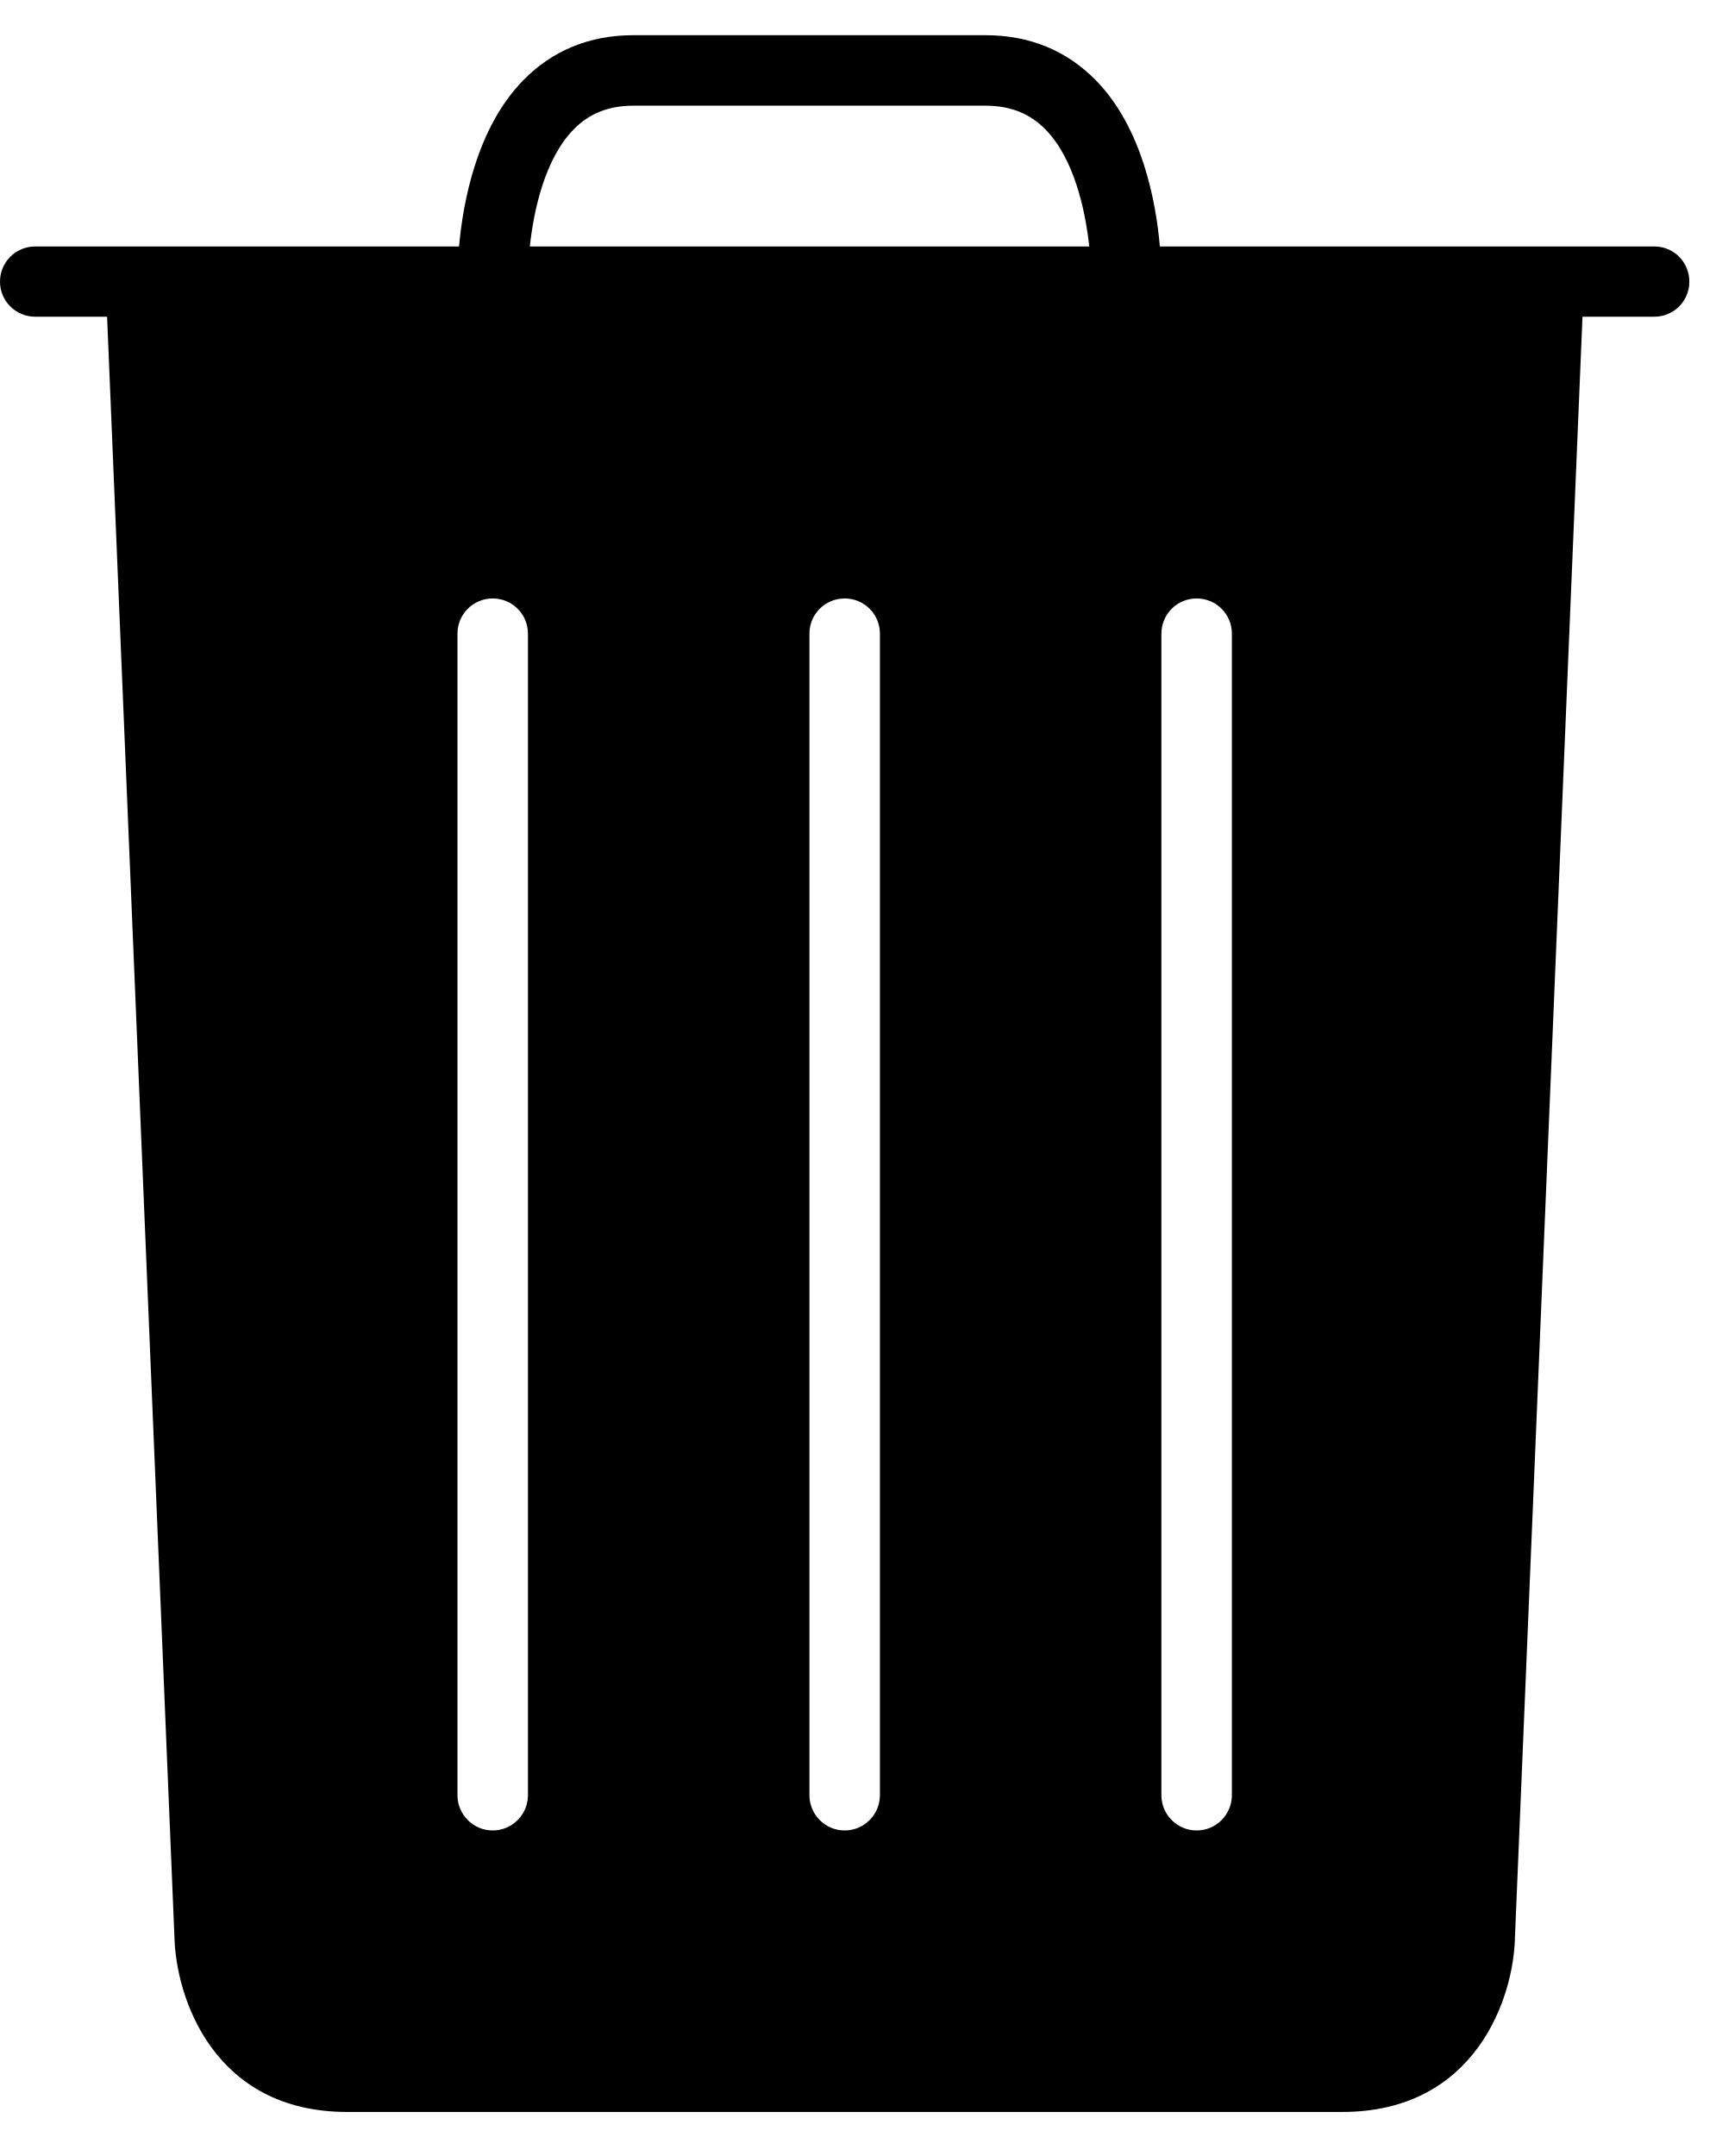
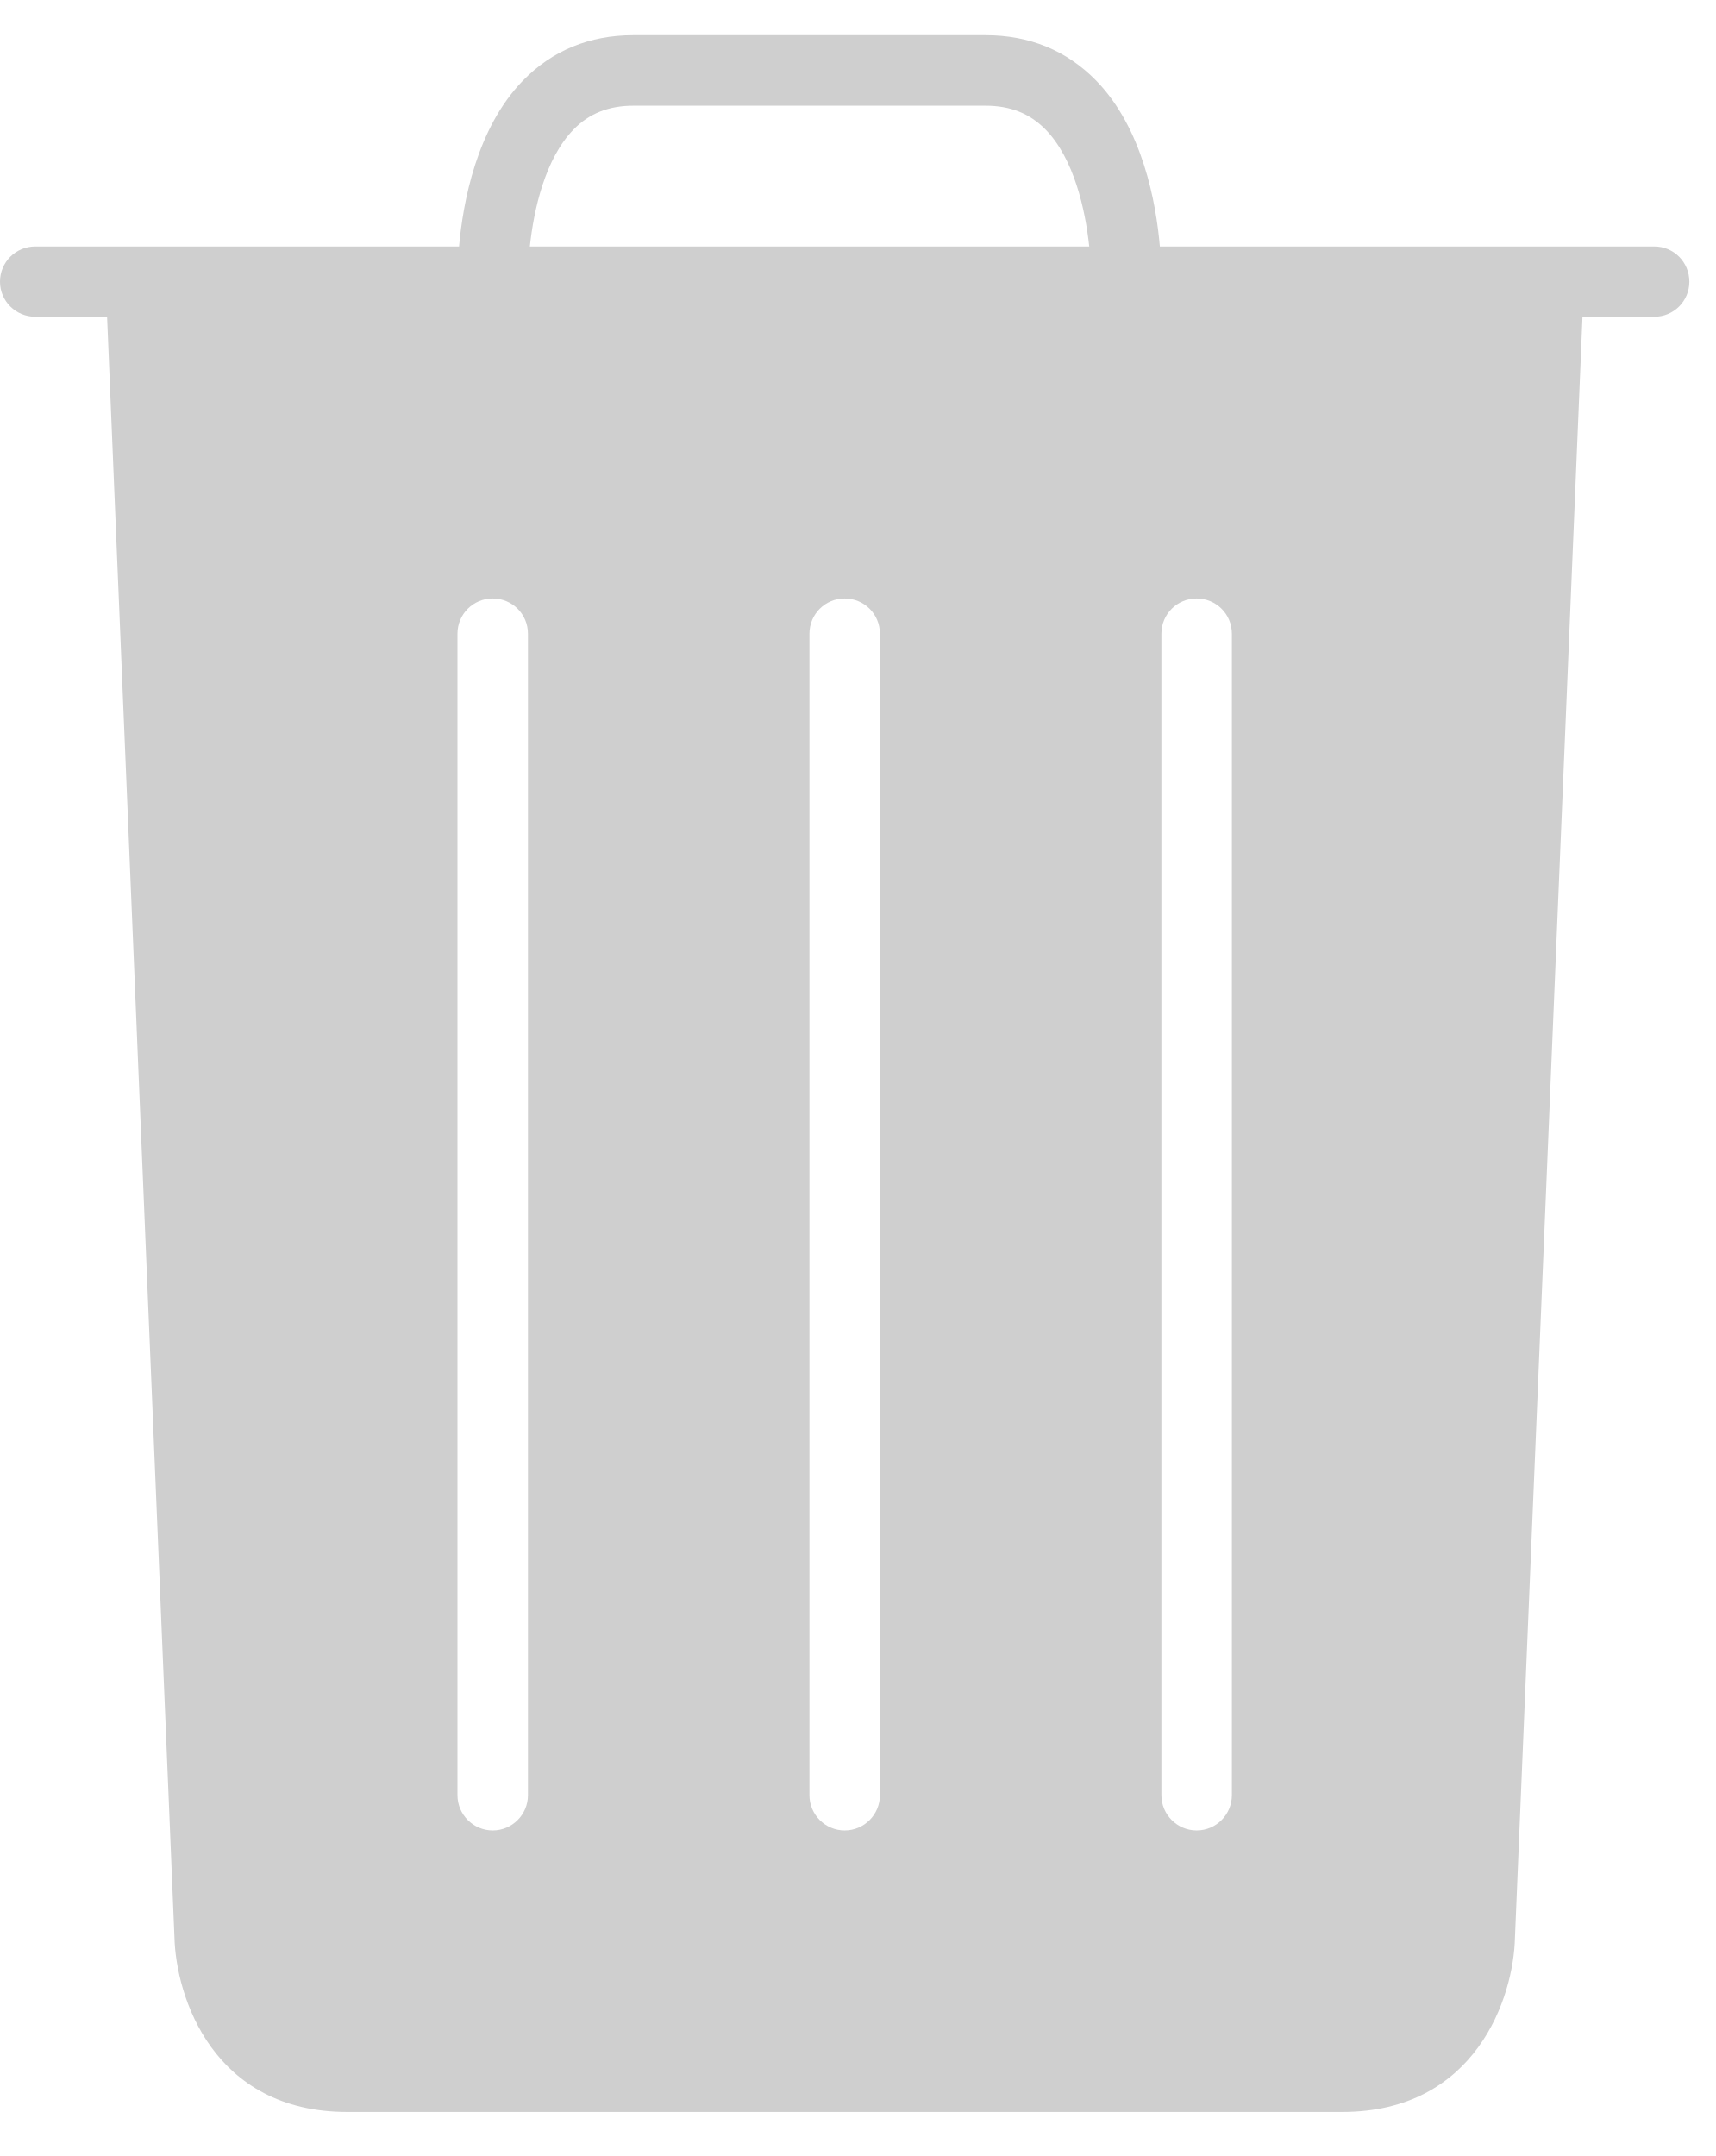
<svg xmlns="http://www.w3.org/2000/svg" viewBox="0 0 52 65.333" height="65.333" width="52" xml:space="preserve" id="svg2" version="1.1">
  <defs id="defs6" />
  <g transform="matrix(1.333333,0,0,-1.333333,0,65.33333)" id="g10">
    <g transform="scale(0.1)" id="g12">
-       <path id="path14" style="fill:#000000;fill-opacity:1;fill-rule:nonzero;stroke:none" d="M 376.02,433.988 H 263.629 c -0.859,10 -3.938,26.883 -14.488,37.703 C 242.461,478.52 234.02,482 223.98,482 h -80 c -10,0 -18.468,-3.48 -25.109,-10.309 C 108.32,460.871 105.23,443.988 104.34,433.988 H 8.012 C 3.59,433.988 0,430.441 0,425.98 c 0,-4.41 3.59,-7.96 8.012,-7.96 H 24.34 L 39.648,49.809 c 0.312,-13.75 8.871,-39.797 39.262,-39.797 H 305.078 c 30.391,0 38.981,26.047 39.262,39.648 L 359.691,418.02 h 16.329 c 4.41,0 7.96,3.55 7.96,7.96 0,4.461 -3.55,8.008 -7.96,8.008 z M 120,82 c 0,-4.41 -3.59,-8.012 -8.012,-8.012 -4.41,0 -8.008,3.602 -8.008,8.012 v 263.98 c 0,4.461 3.598,8.008 8.008,8.008 4.422,0 8.012,-3.547 8.012,-8.008 z m 80,0 c 0,-4.41 -3.59,-8.012 -8.012,-8.012 -4.41,0 -8.008,3.602 -8.008,8.012 v 263.98 c 0,4.461 3.598,8.008 8.008,8.008 4.422,0 8.012,-3.547 8.012,-8.008 z m 80,0 c 0,-4.41 -3.59,-8.012 -8.012,-8.012 -4.41,0 -8.008,3.602 -8.008,8.012 v 263.98 c 0,4.461 3.598,8.008 8.008,8.008 4.422,0 8.012,-3.547 8.012,-8.008 z M 130.352,460.551 c 3.558,3.679 8.046,5.429 13.628,5.429 h 80 c 5.629,0 10.079,-1.75 13.68,-5.429 6.442,-6.602 9.02,-18.16 9.918,-26.563 H 120.43 c 0.898,8.403 3.48,19.961 9.922,26.563 z" />
+       <path id="path14" style="fill:#CFCFCF;fill-opacity:1;fill-rule:nonzero;stroke:none" d="M 376.02,433.988 H 263.629 c -0.859,10 -3.938,26.883 -14.488,37.703 C 242.461,478.52 234.02,482 223.98,482 h -80 c -10,0 -18.468,-3.48 -25.109,-10.309 C 108.32,460.871 105.23,443.988 104.34,433.988 H 8.012 C 3.59,433.988 0,430.441 0,425.98 c 0,-4.41 3.59,-7.96 8.012,-7.96 H 24.34 L 39.648,49.809 c 0.312,-13.75 8.871,-39.797 39.262,-39.797 H 305.078 c 30.391,0 38.981,26.047 39.262,39.648 L 359.691,418.02 h 16.329 c 4.41,0 7.96,3.55 7.96,7.96 0,4.461 -3.55,8.008 -7.96,8.008 z M 120,82 c 0,-4.41 -3.59,-8.012 -8.012,-8.012 -4.41,0 -8.008,3.602 -8.008,8.012 v 263.98 c 0,4.461 3.598,8.008 8.008,8.008 4.422,0 8.012,-3.547 8.012,-8.008 z m 80,0 c 0,-4.41 -3.59,-8.012 -8.012,-8.012 -4.41,0 -8.008,3.602 -8.008,8.012 v 263.98 c 0,4.461 3.598,8.008 8.008,8.008 4.422,0 8.012,-3.547 8.012,-8.008 z m 80,0 c 0,-4.41 -3.59,-8.012 -8.012,-8.012 -4.41,0 -8.008,3.602 -8.008,8.012 v 263.98 c 0,4.461 3.598,8.008 8.008,8.008 4.422,0 8.012,-3.547 8.012,-8.008 z M 130.352,460.551 c 3.558,3.679 8.046,5.429 13.628,5.429 h 80 c 5.629,0 10.079,-1.75 13.68,-5.429 6.442,-6.602 9.02,-18.16 9.918,-26.563 H 120.43 c 0.898,8.403 3.48,19.961 9.922,26.563 z" />
    </g>
  </g>
</svg>
